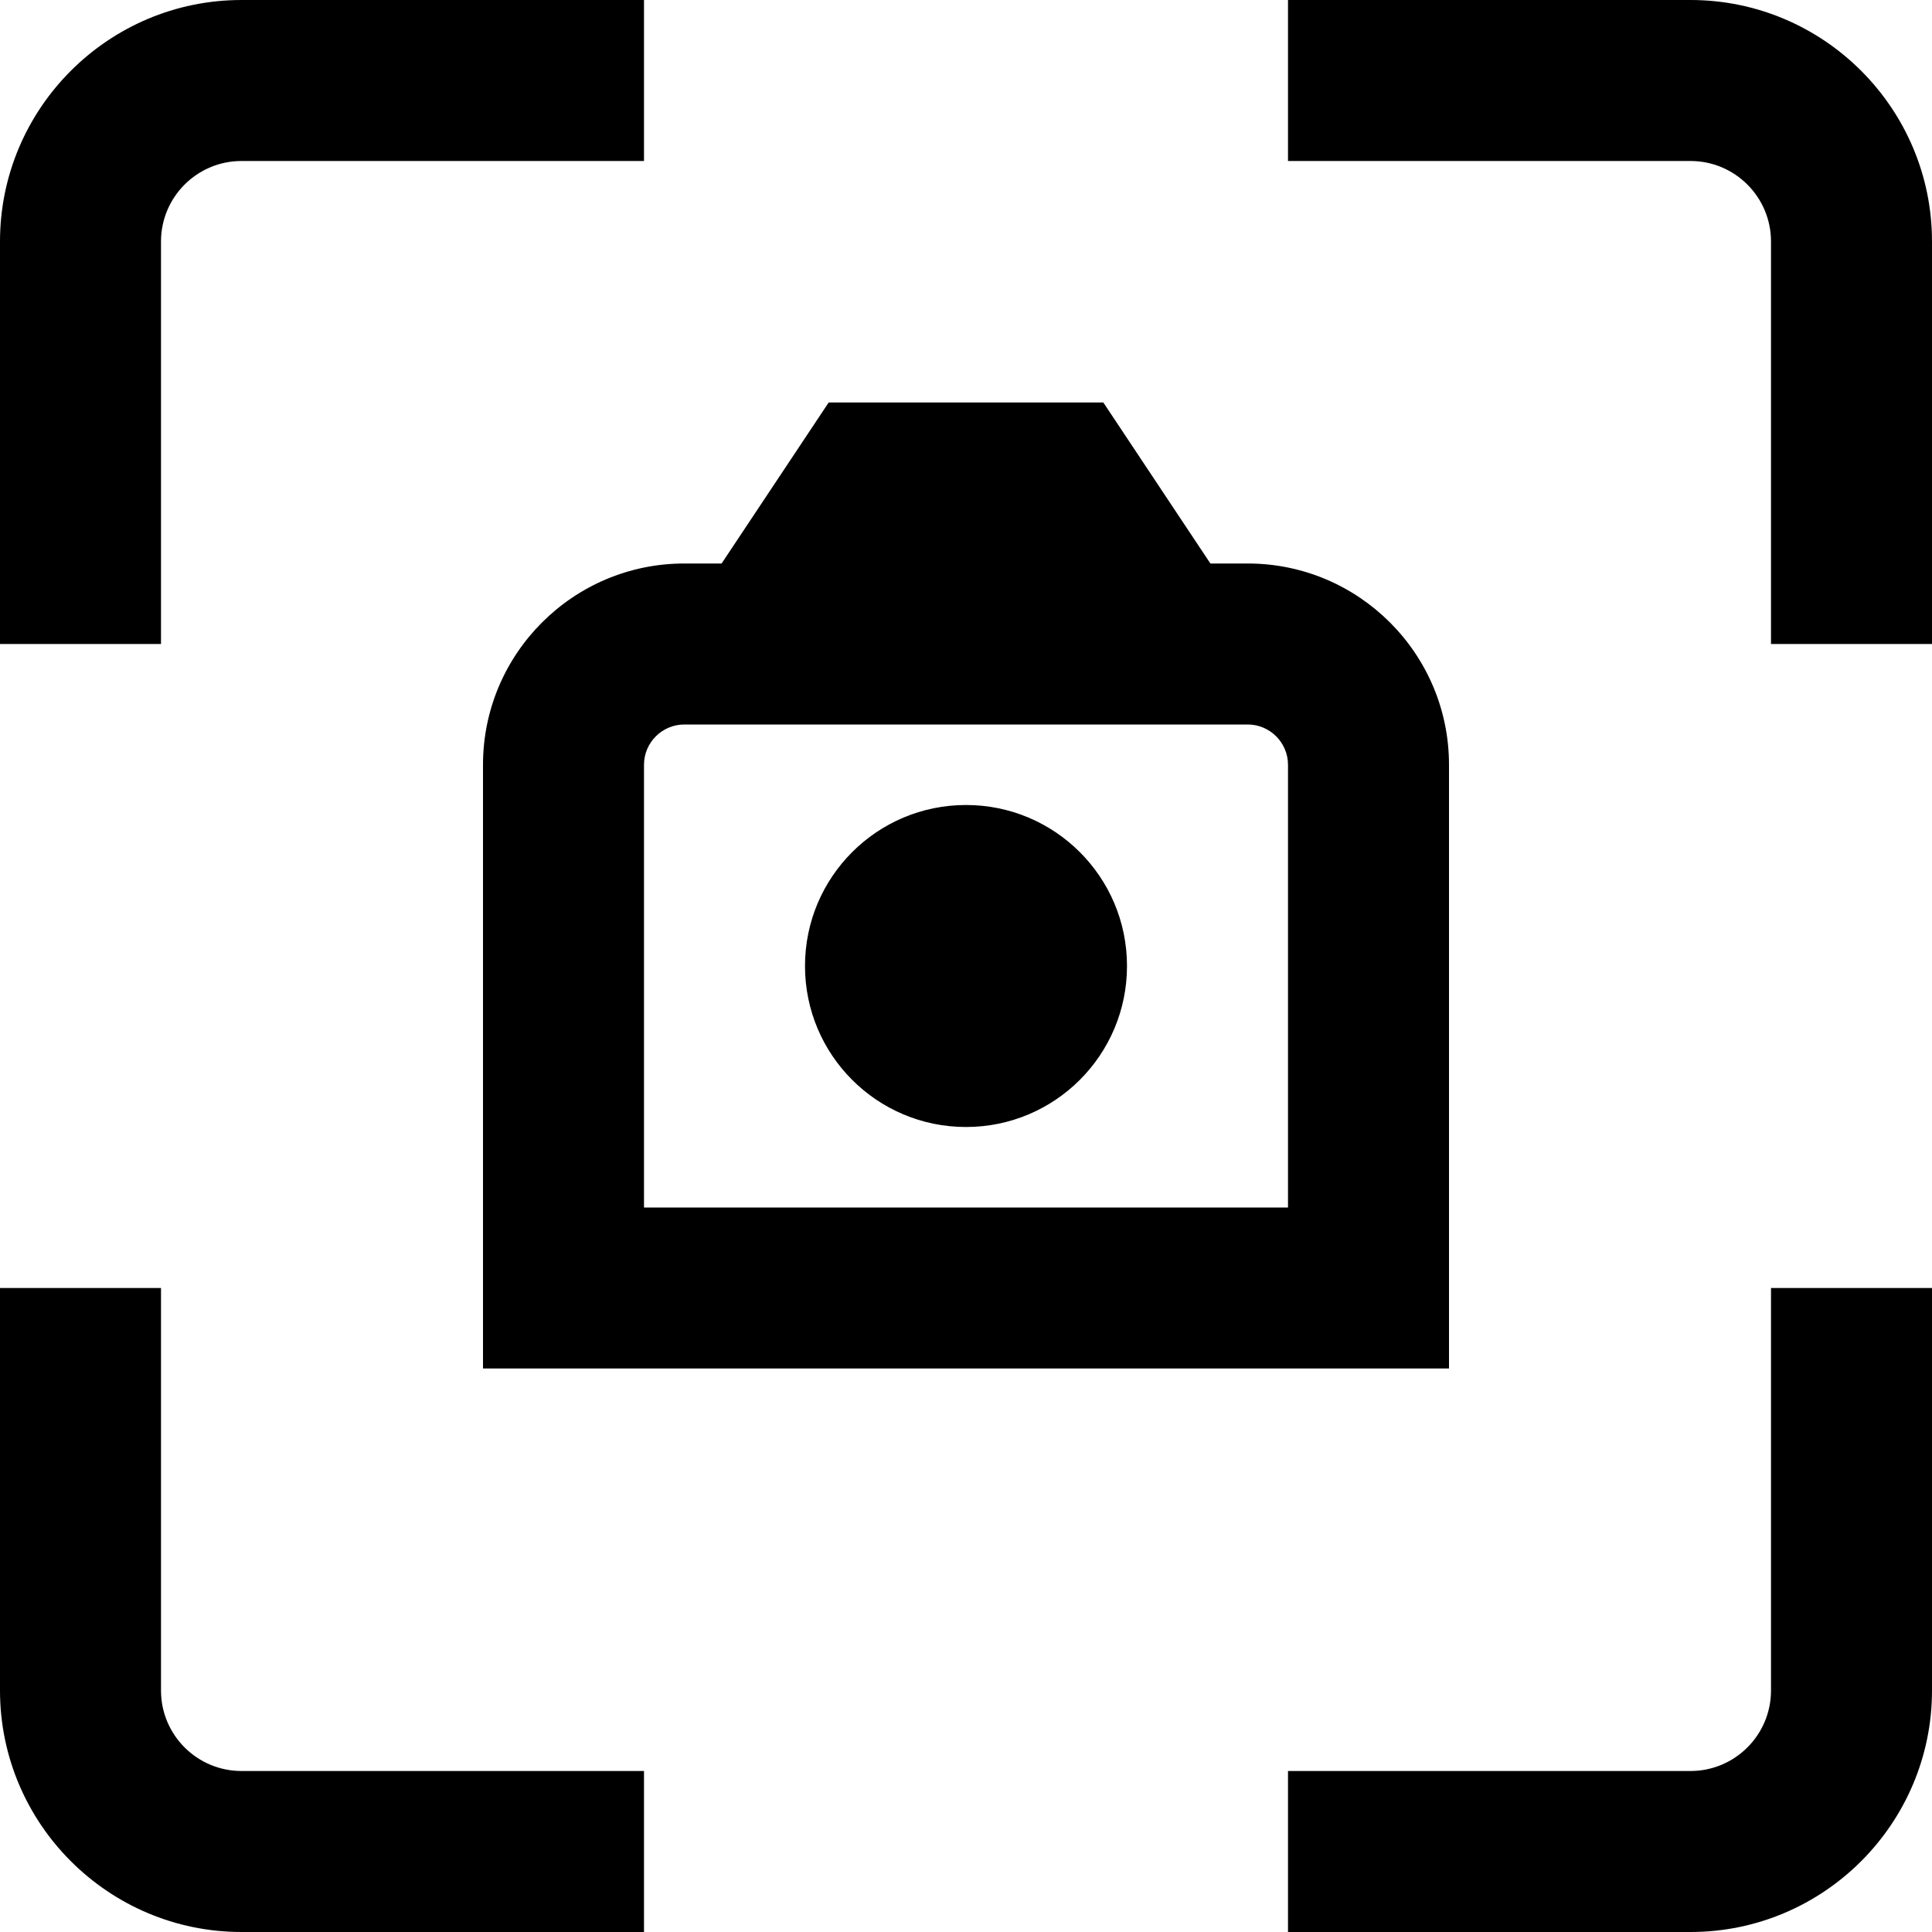
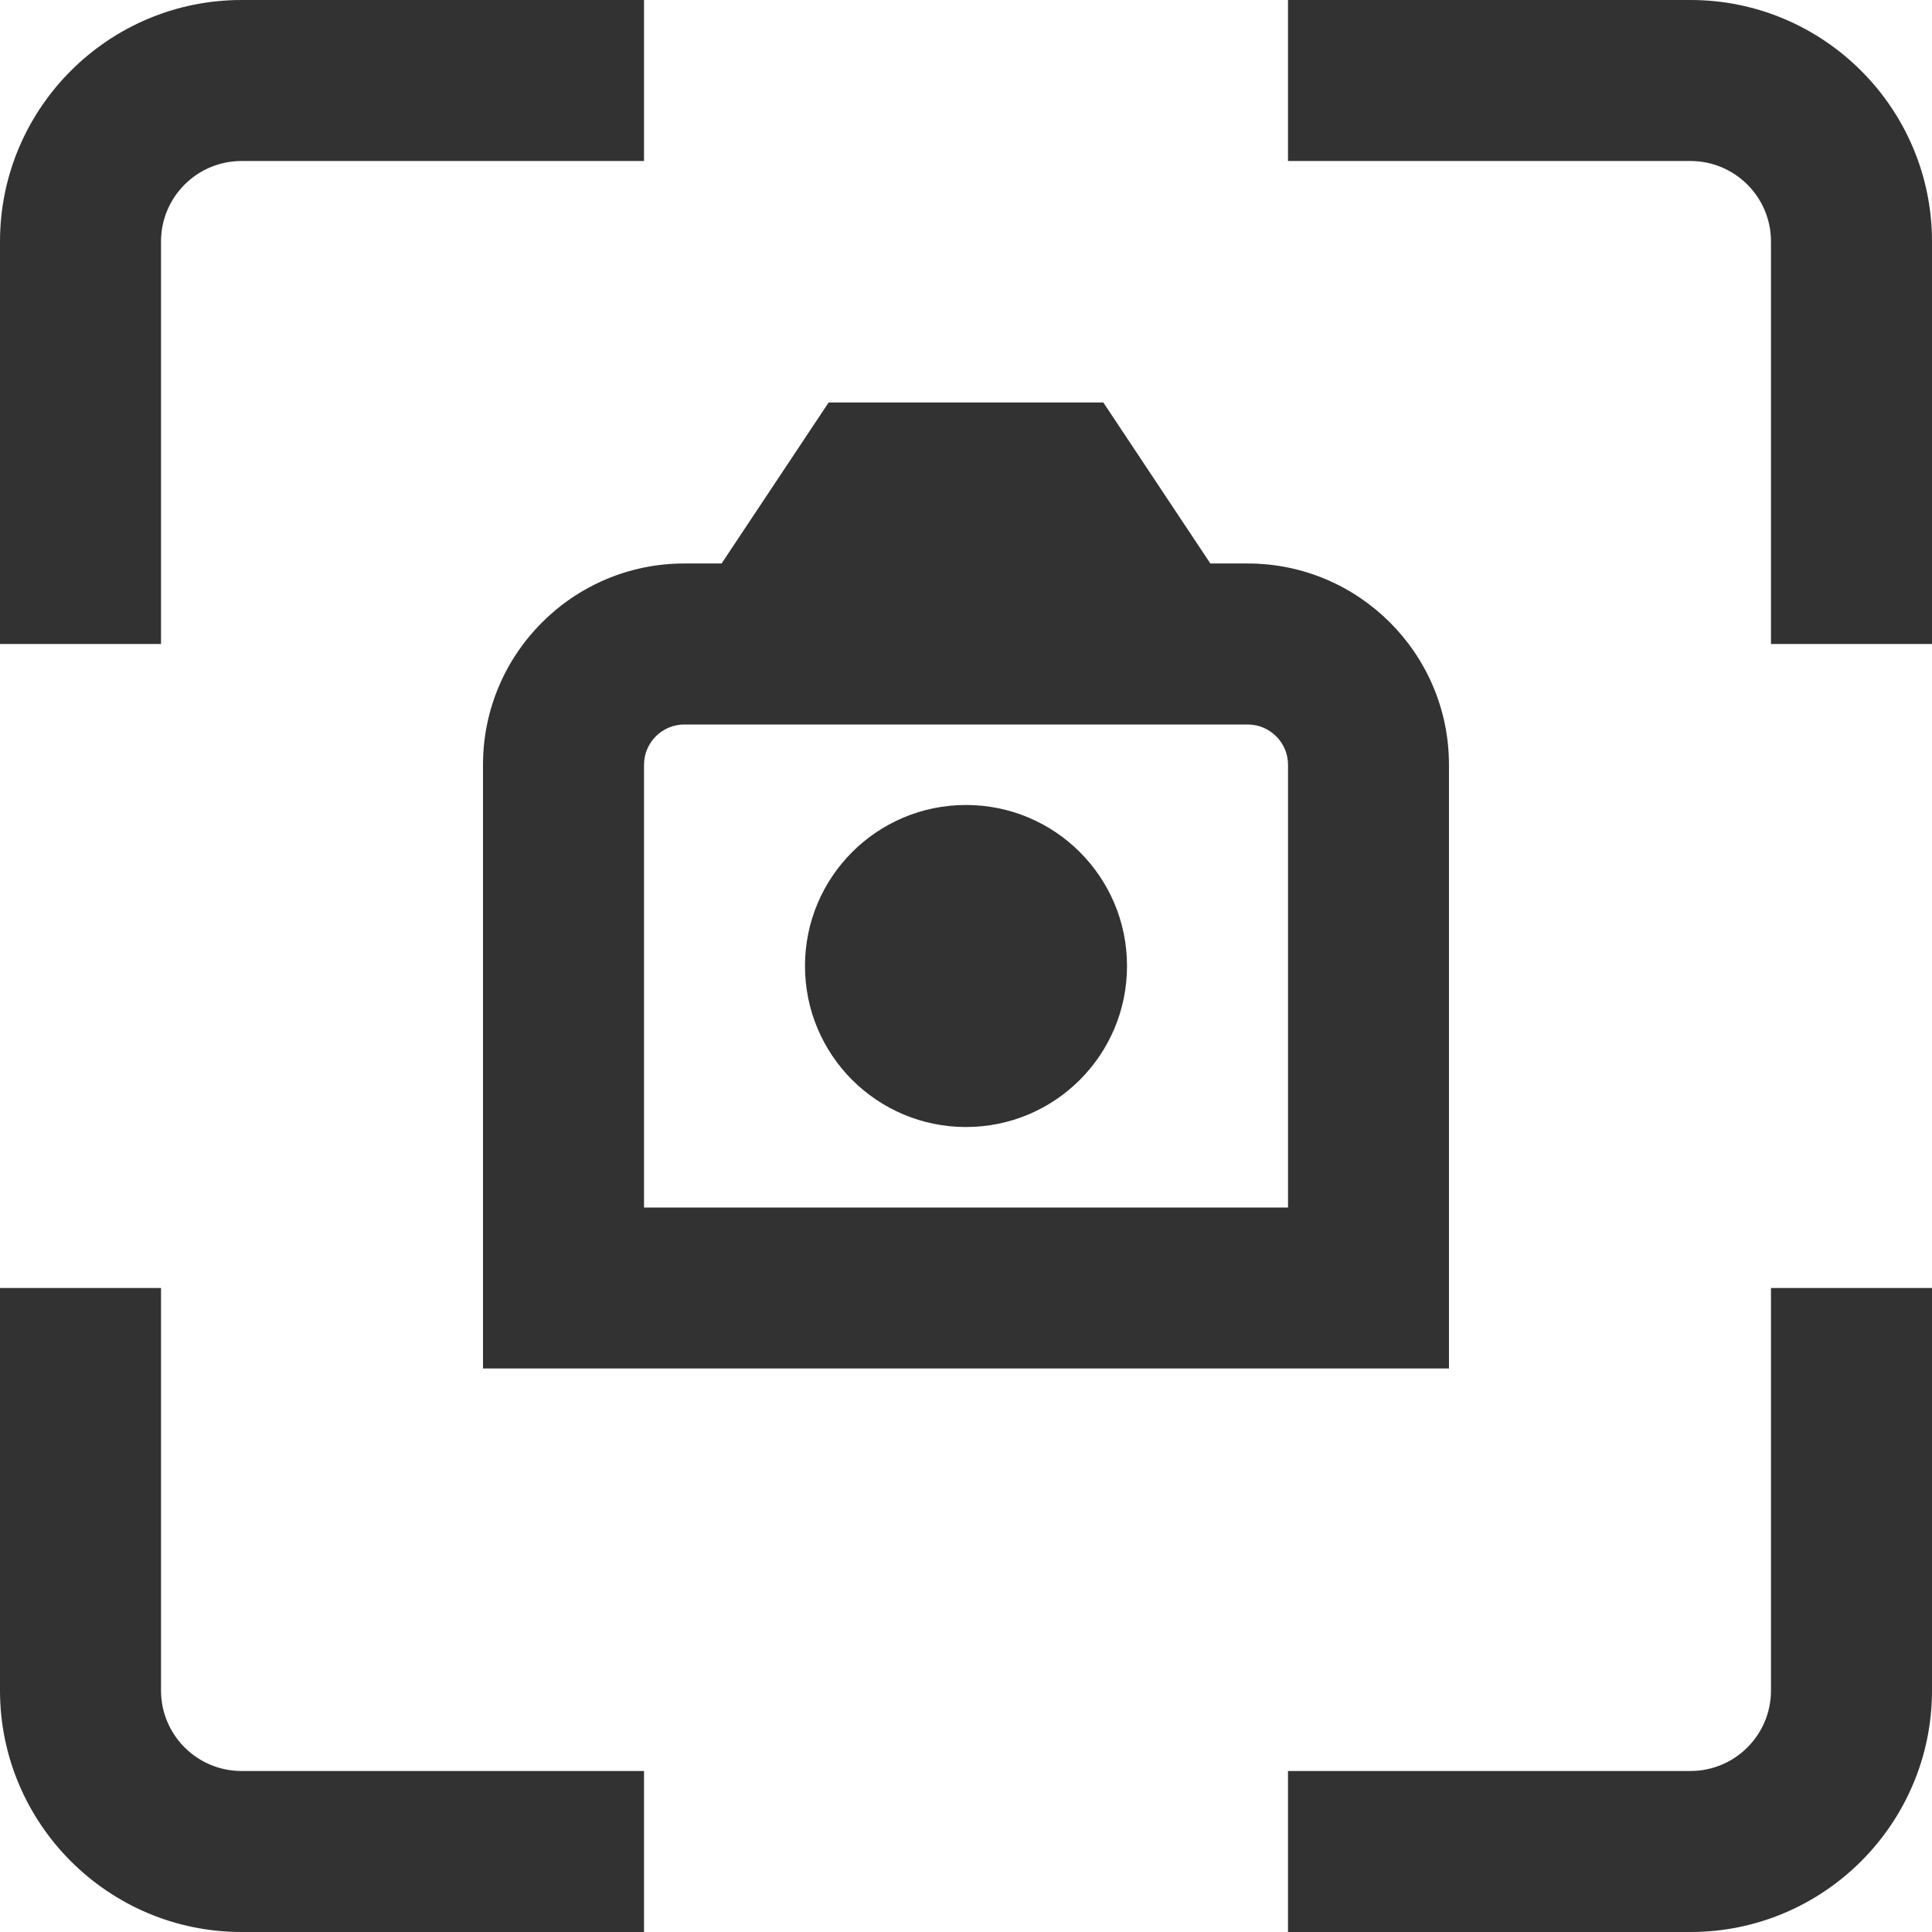
- <svg xmlns="http://www.w3.org/2000/svg" id="Layer_1" data-name="Layer 1" viewBox="0 0 24 24">
-   <path d="m3,22h5v2H3c-1.654,0-3-1.346-3-3v-5h2v5c0,.552.448,1,1,1Zm19-1c0,.552-.448,1-1,1h-5v2h5c1.654,0,3-1.346,3-3v-5h-2v5ZM21,0h-5v2h5c.552,0,1,.448,1,1v5h2V3c0-1.654-1.346-3-3-3ZM2,3c0-.552.448-1,1-1h5V0H3C1.346,0,0,1.346,0,3v5h2V3Zm10,11c1.105,0,2-.895,2-2s-.895-2-2-2-2,.895-2,2,.895,2,2,2Zm-3.5-7h.464l1.33-2h3.412l1.33,2h.464c1.379,0,2.5,1.121,2.5,2.5v7.5H6v-7.5c0-1.379,1.121-2.5,2.5-2.5Zm7,2h-7c-.275,0-.5.225-.5.5v5.5h8v-5.5c0-.275-.225-.5-.5-.5Z" />
+ <svg xmlns="http://www.w3.org/2000/svg" id="Layer_1" version="1.1" viewBox="0 0 512 512">
+   <defs>
+     <style>
+       .st0 {
+         fill: #323232;
+       }
+     </style>
+   </defs>
+   <path class="st0" d="M64,469.33h106.67v42.67h-106.67c-35.29,0-64-28.71-64-64v-106.67h42.67v106.67c0,11.78,9.56,21.33,21.33,21.33ZM469.33,448c0,11.78-9.56,21.33-21.33,21.33h-106.67v42.67h106.67c35.29,0,64-28.71,64-64v-106.67h-42.67v106.67ZM448,0h-106.67v42.67h106.67c11.78,0,21.33,9.56,21.33,21.33v106.67h42.67v-106.67c0-35.29-28.71-64-64-64ZM42.67,64c0-11.78,9.56-21.33,21.33-21.33h106.67V0h-106.67C28.71,0,0,28.71,0,64v106.67h42.67v-106.67ZM256,298.67c23.57,0,42.67-19.09,42.67-42.67s-19.09-42.67-42.67-42.67-42.67,19.09-42.67,42.67,19.09,42.67,42.67,42.67ZM181.33,149.33h9.9l28.37-42.67h72.79l28.37,42.67h9.9c29.42,0,53.33,23.91,53.33,53.33v160H128v-160c0-29.42,23.91-53.33,53.33-53.33ZM330.67,192h-149.33c-5.87,0-10.67,4.8-10.67,10.67v117.33h170.67v-117.33c0-5.87-4.8-10.67-10.67-10.67Z" />
</svg>
